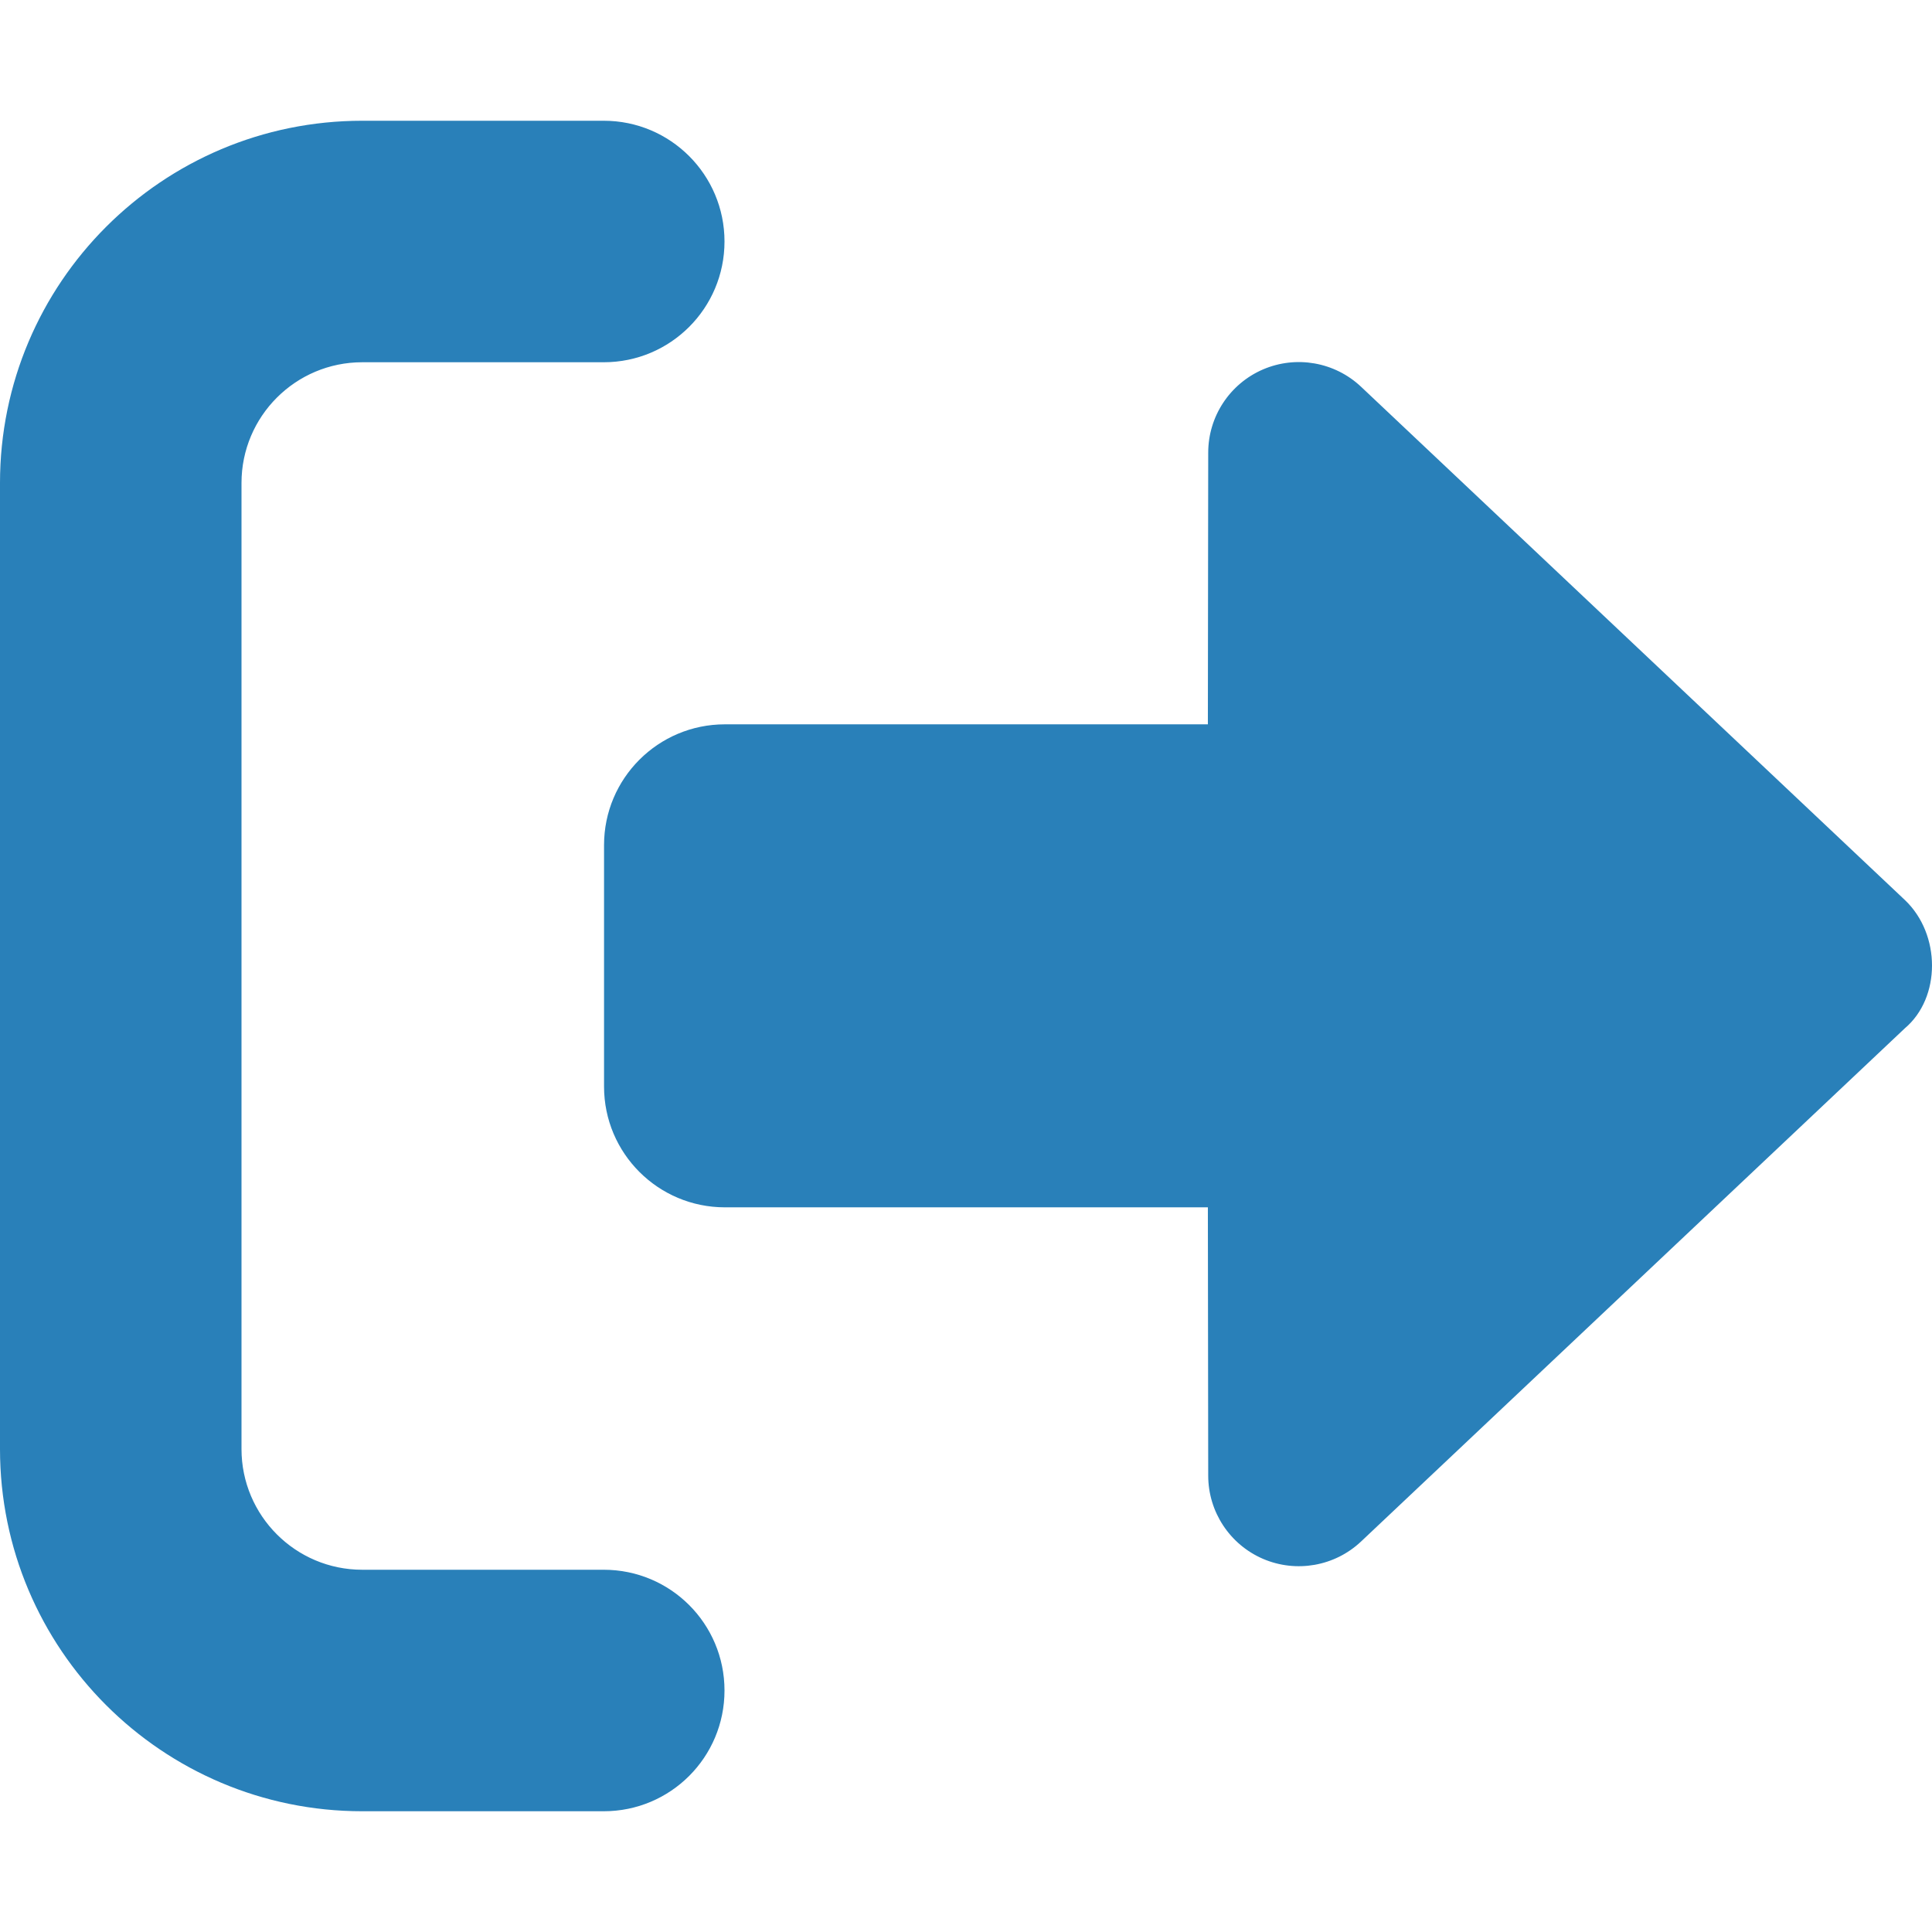
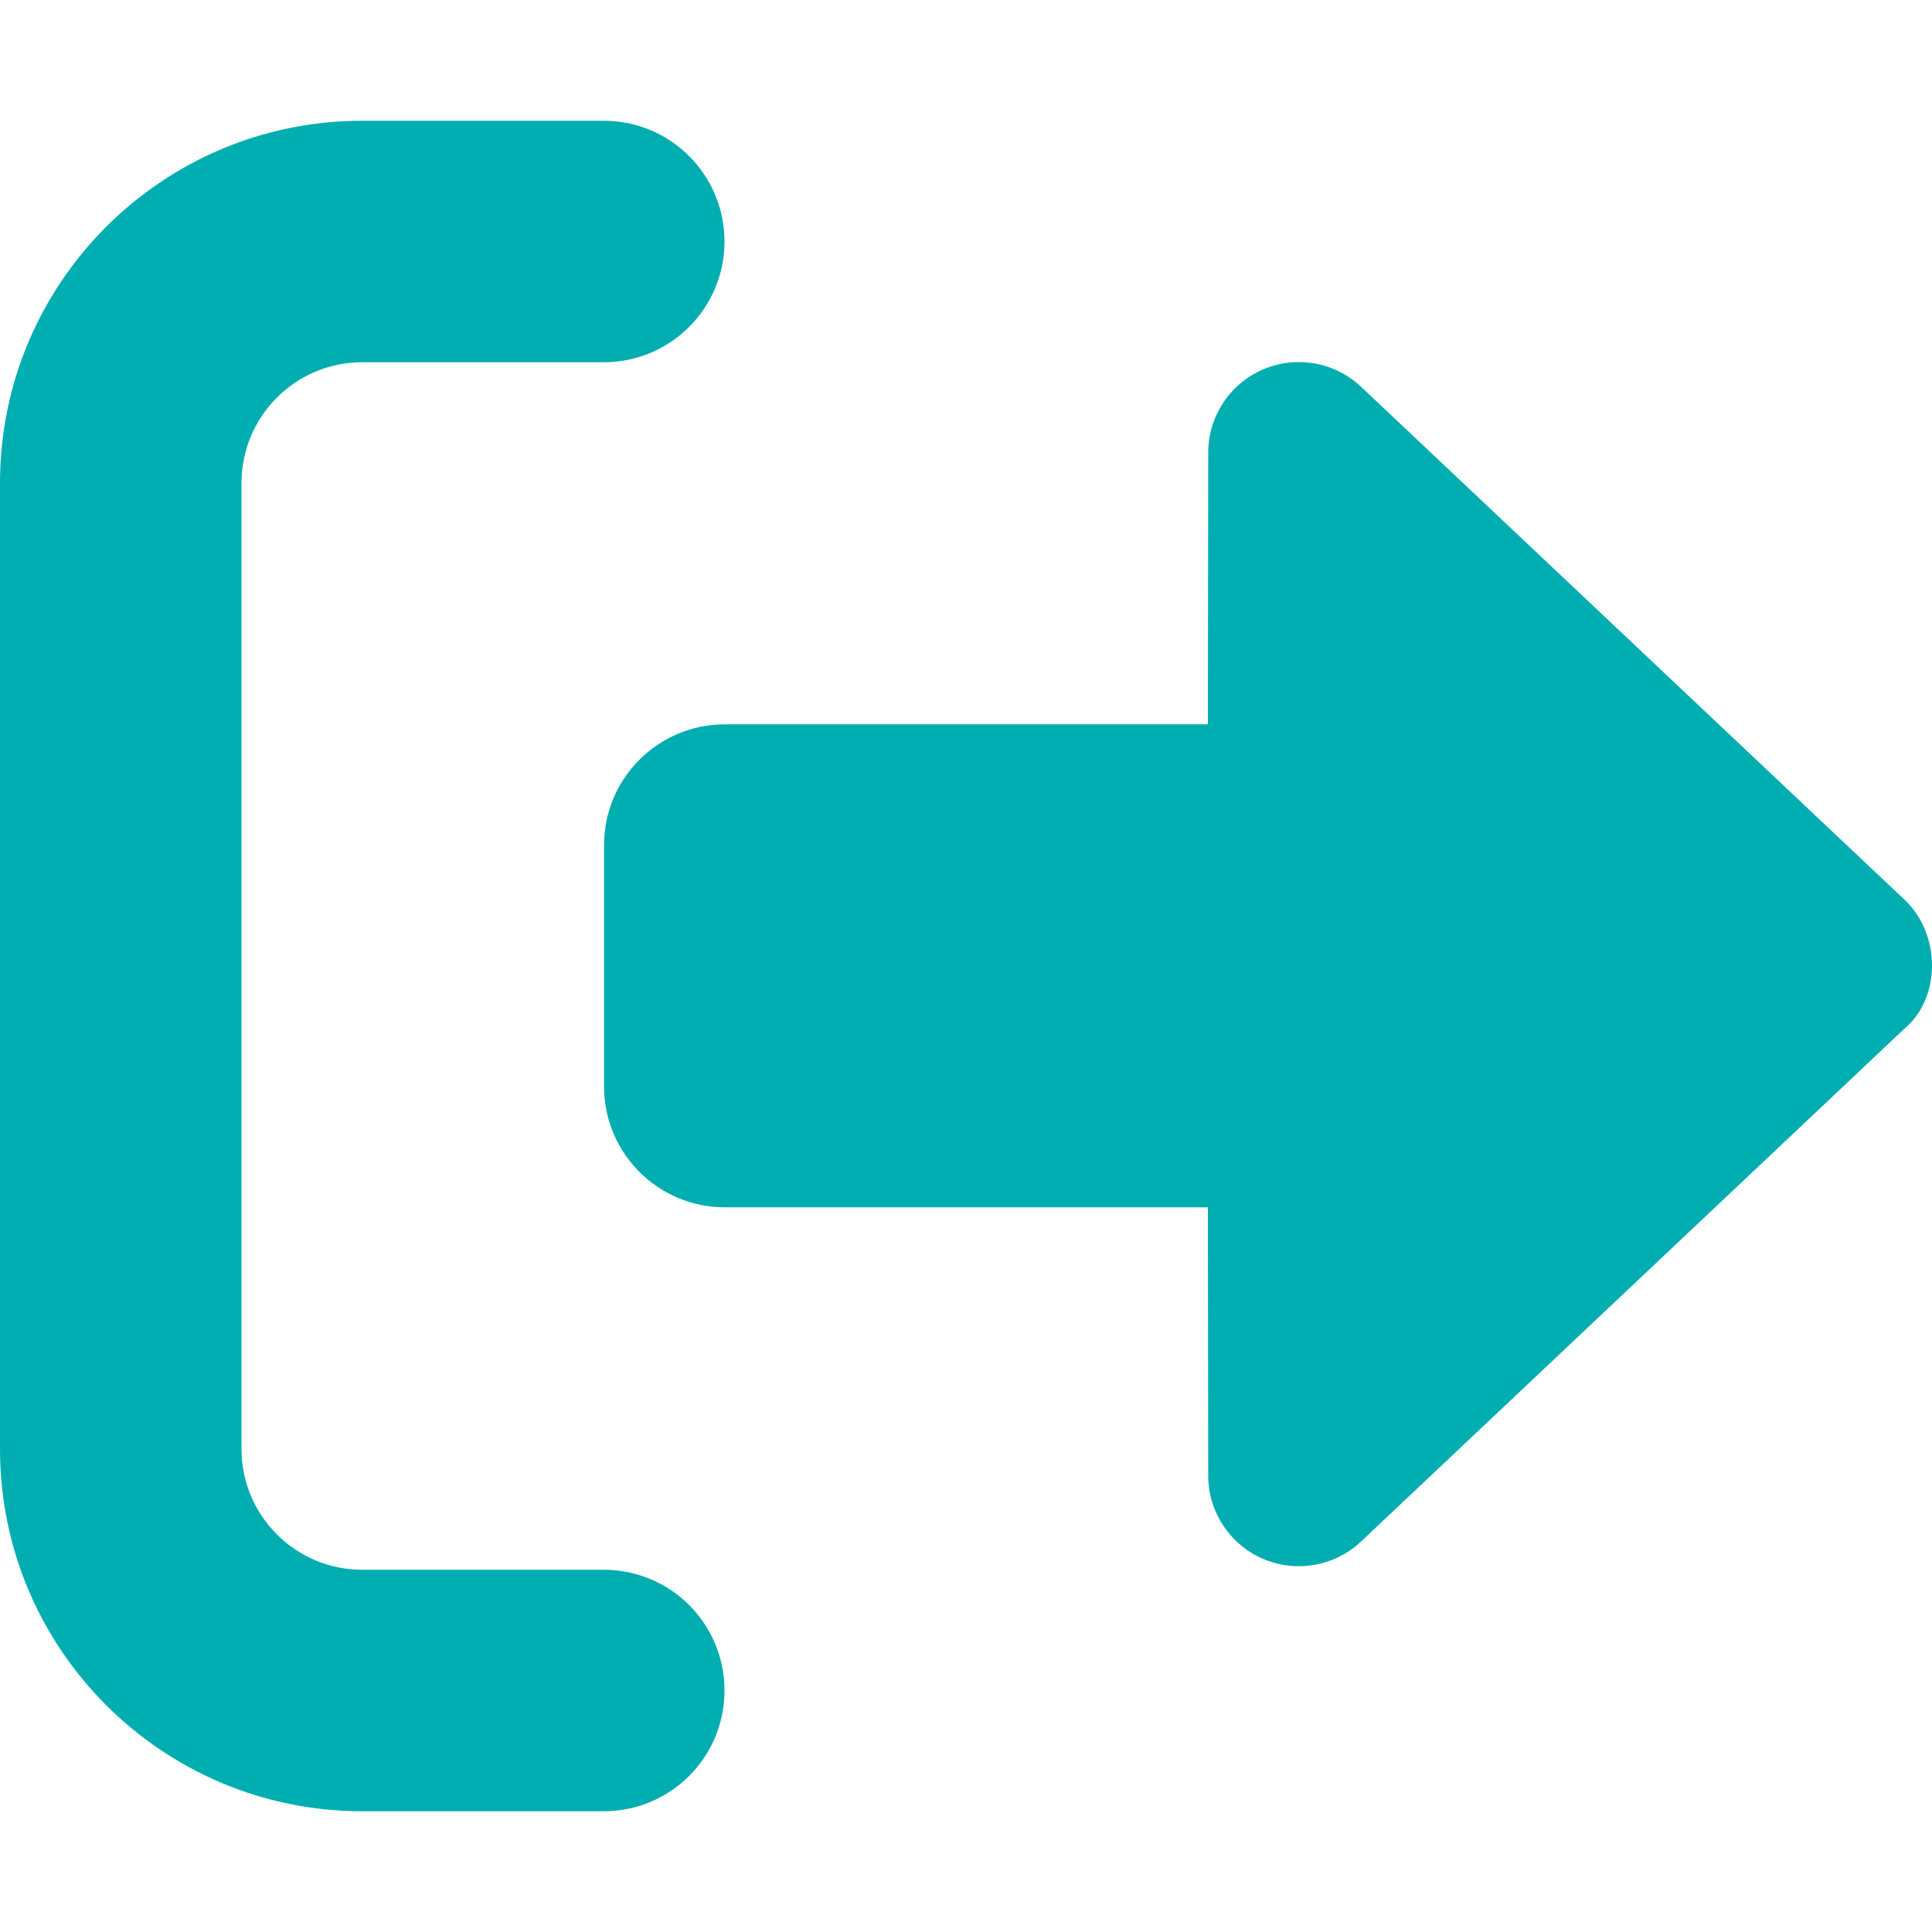
- <svg xmlns="http://www.w3.org/2000/svg" fill="#2980B9" viewBox="0 0 512 512">
+ <svg xmlns="http://www.w3.org/2000/svg" fill="#00AEB1" viewBox="0 0 512 512">
  <path d="M96 480h64C177.7 480 192 465.7 192 448S177.7 416 160 416H96c-17.67 0-32-14.33-32-32V128c0-17.67 14.33-32 32-32h64C177.7 96 192 81.67 192 64S177.7 32 160 32H96C42.98 32 0 74.98 0 128v256C0 437 42.98 480 96 480zM504.8 238.5l-144.1-136c-6.975-6.578-17.2-8.375-26-4.594c-8.803 3.797-14.51 12.47-14.51 22.05l-.092 72l-128-.001c-17.69 0-32.02 14.33-32.02 32v64c0 17.67 14.34 32 32.02 32l128 .001l.092 71.1c0 9.578 5.707 18.25 14.51 22.05c8.803 3.781 19.03 1.984 26-4.594l144.1-136C514.4 264.4 514.4 247.6 504.8 238.5z" />
</svg>
